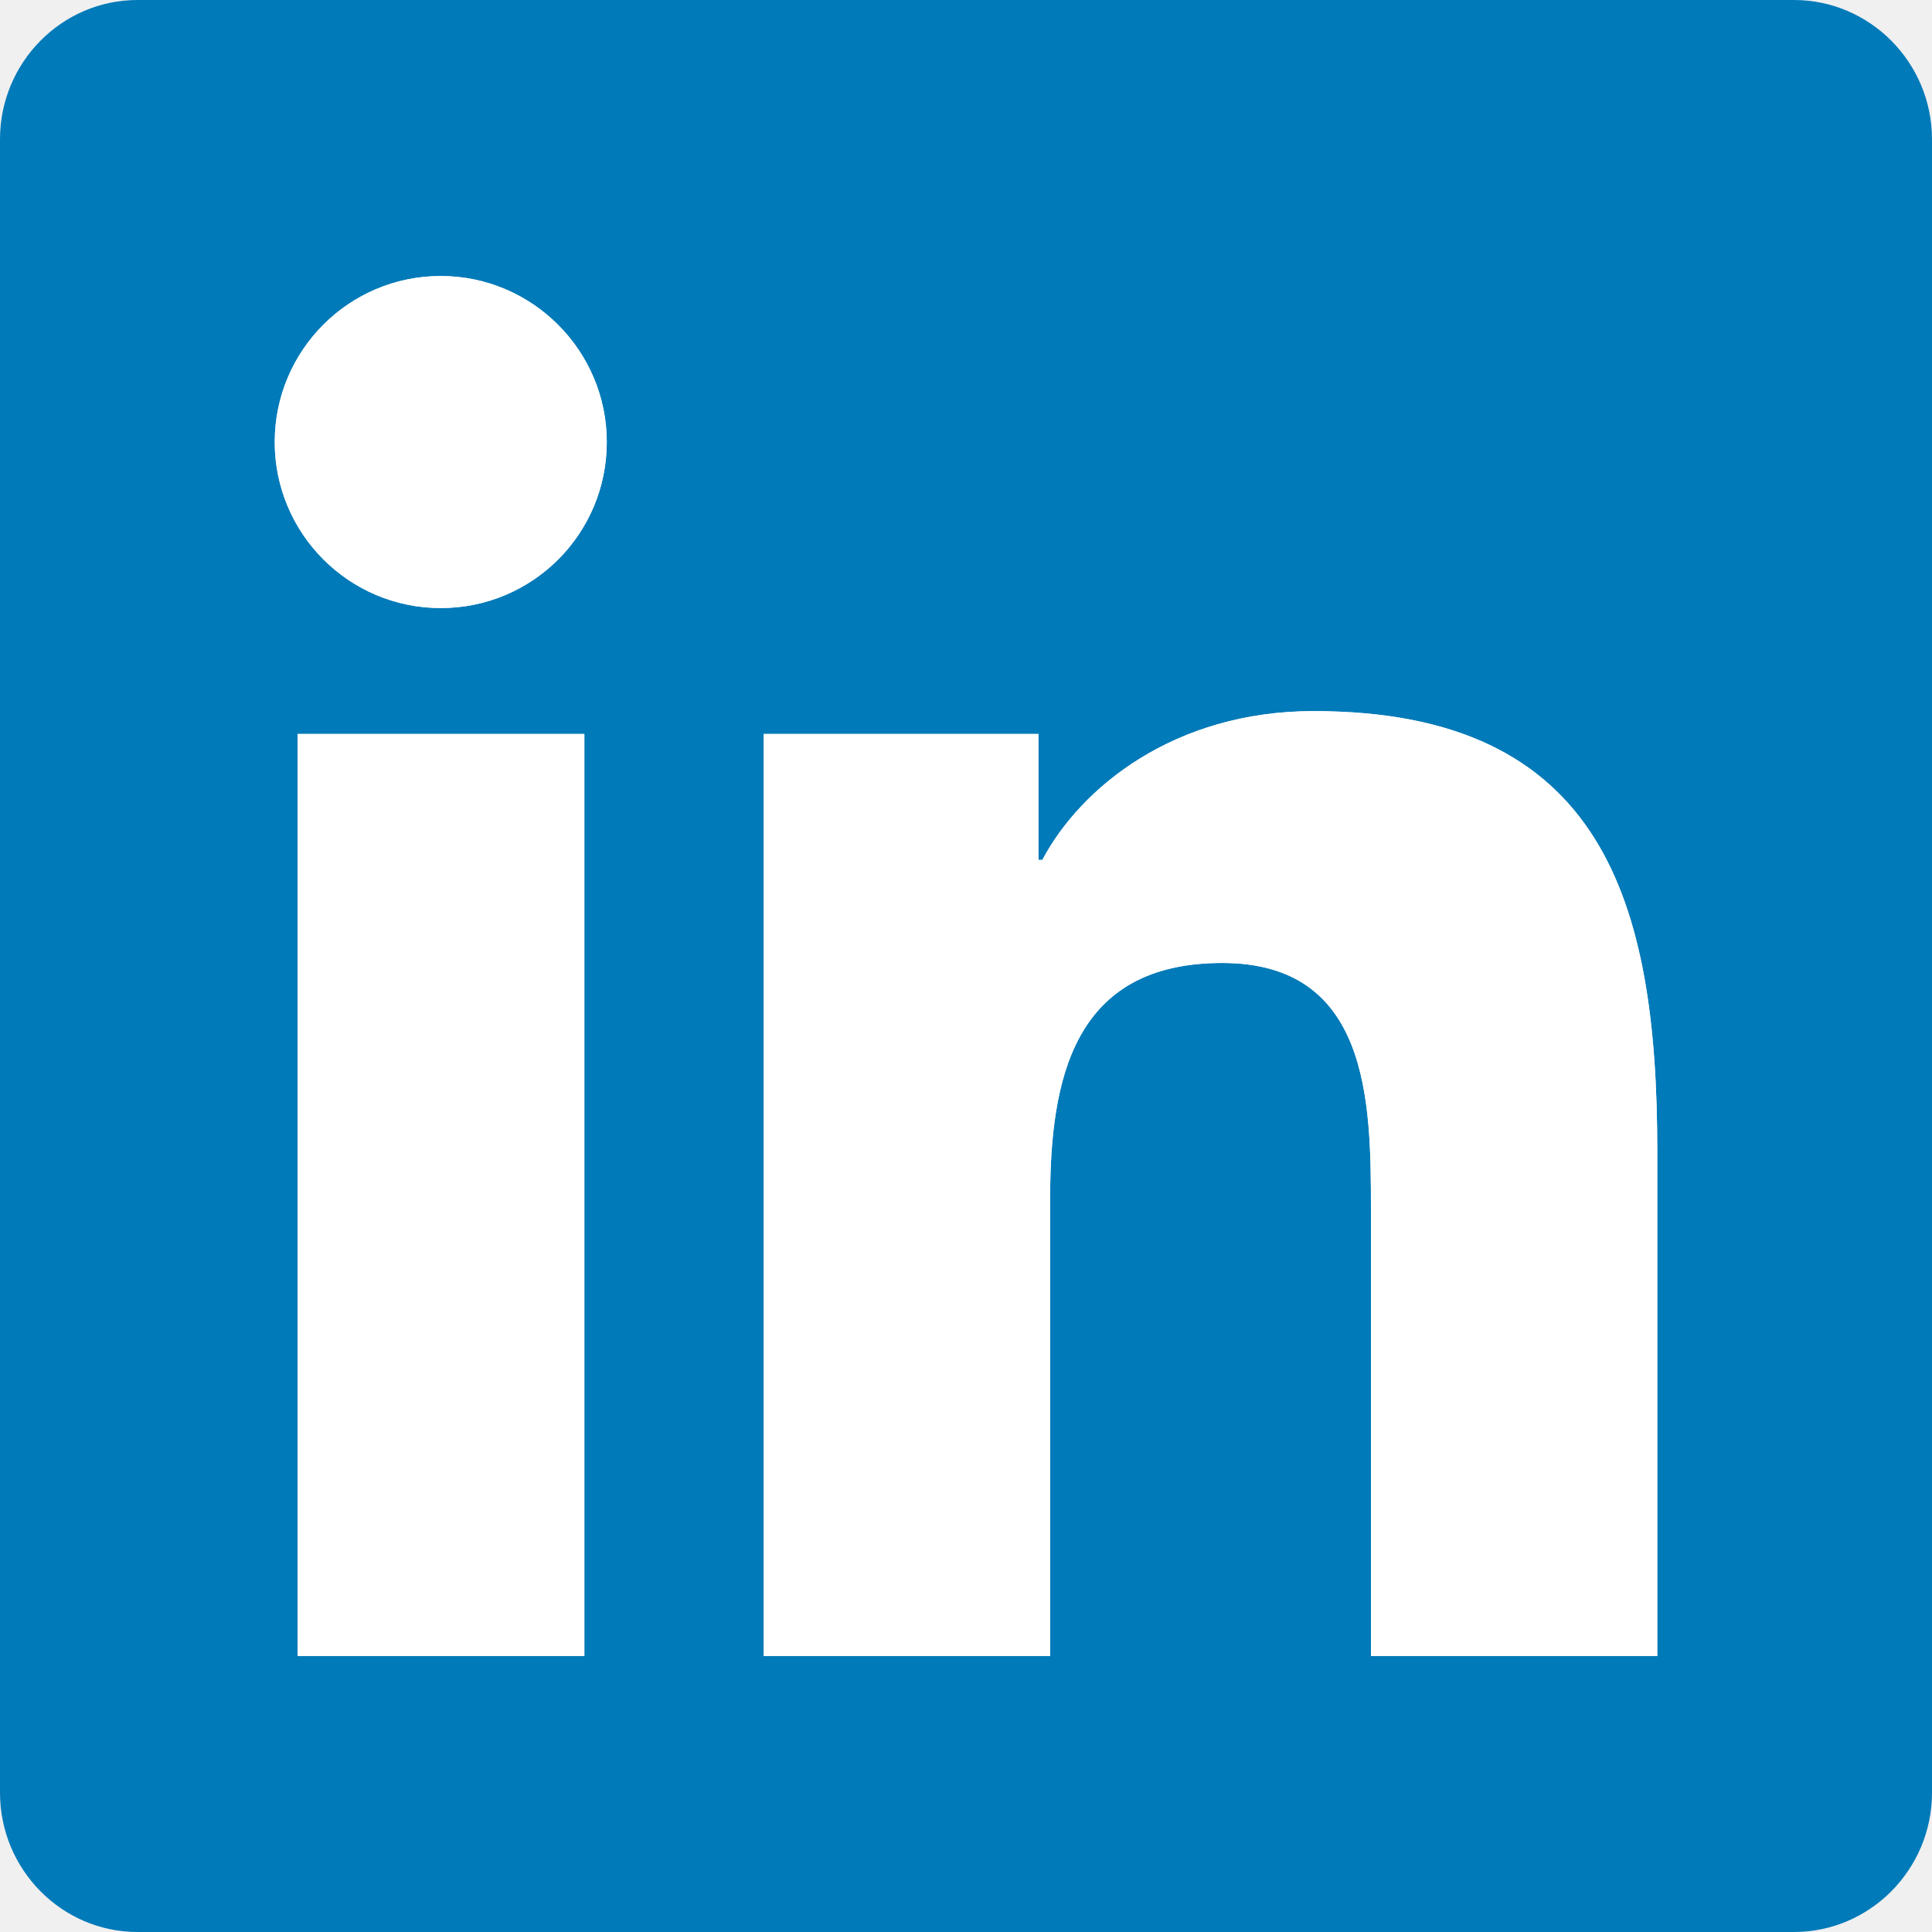
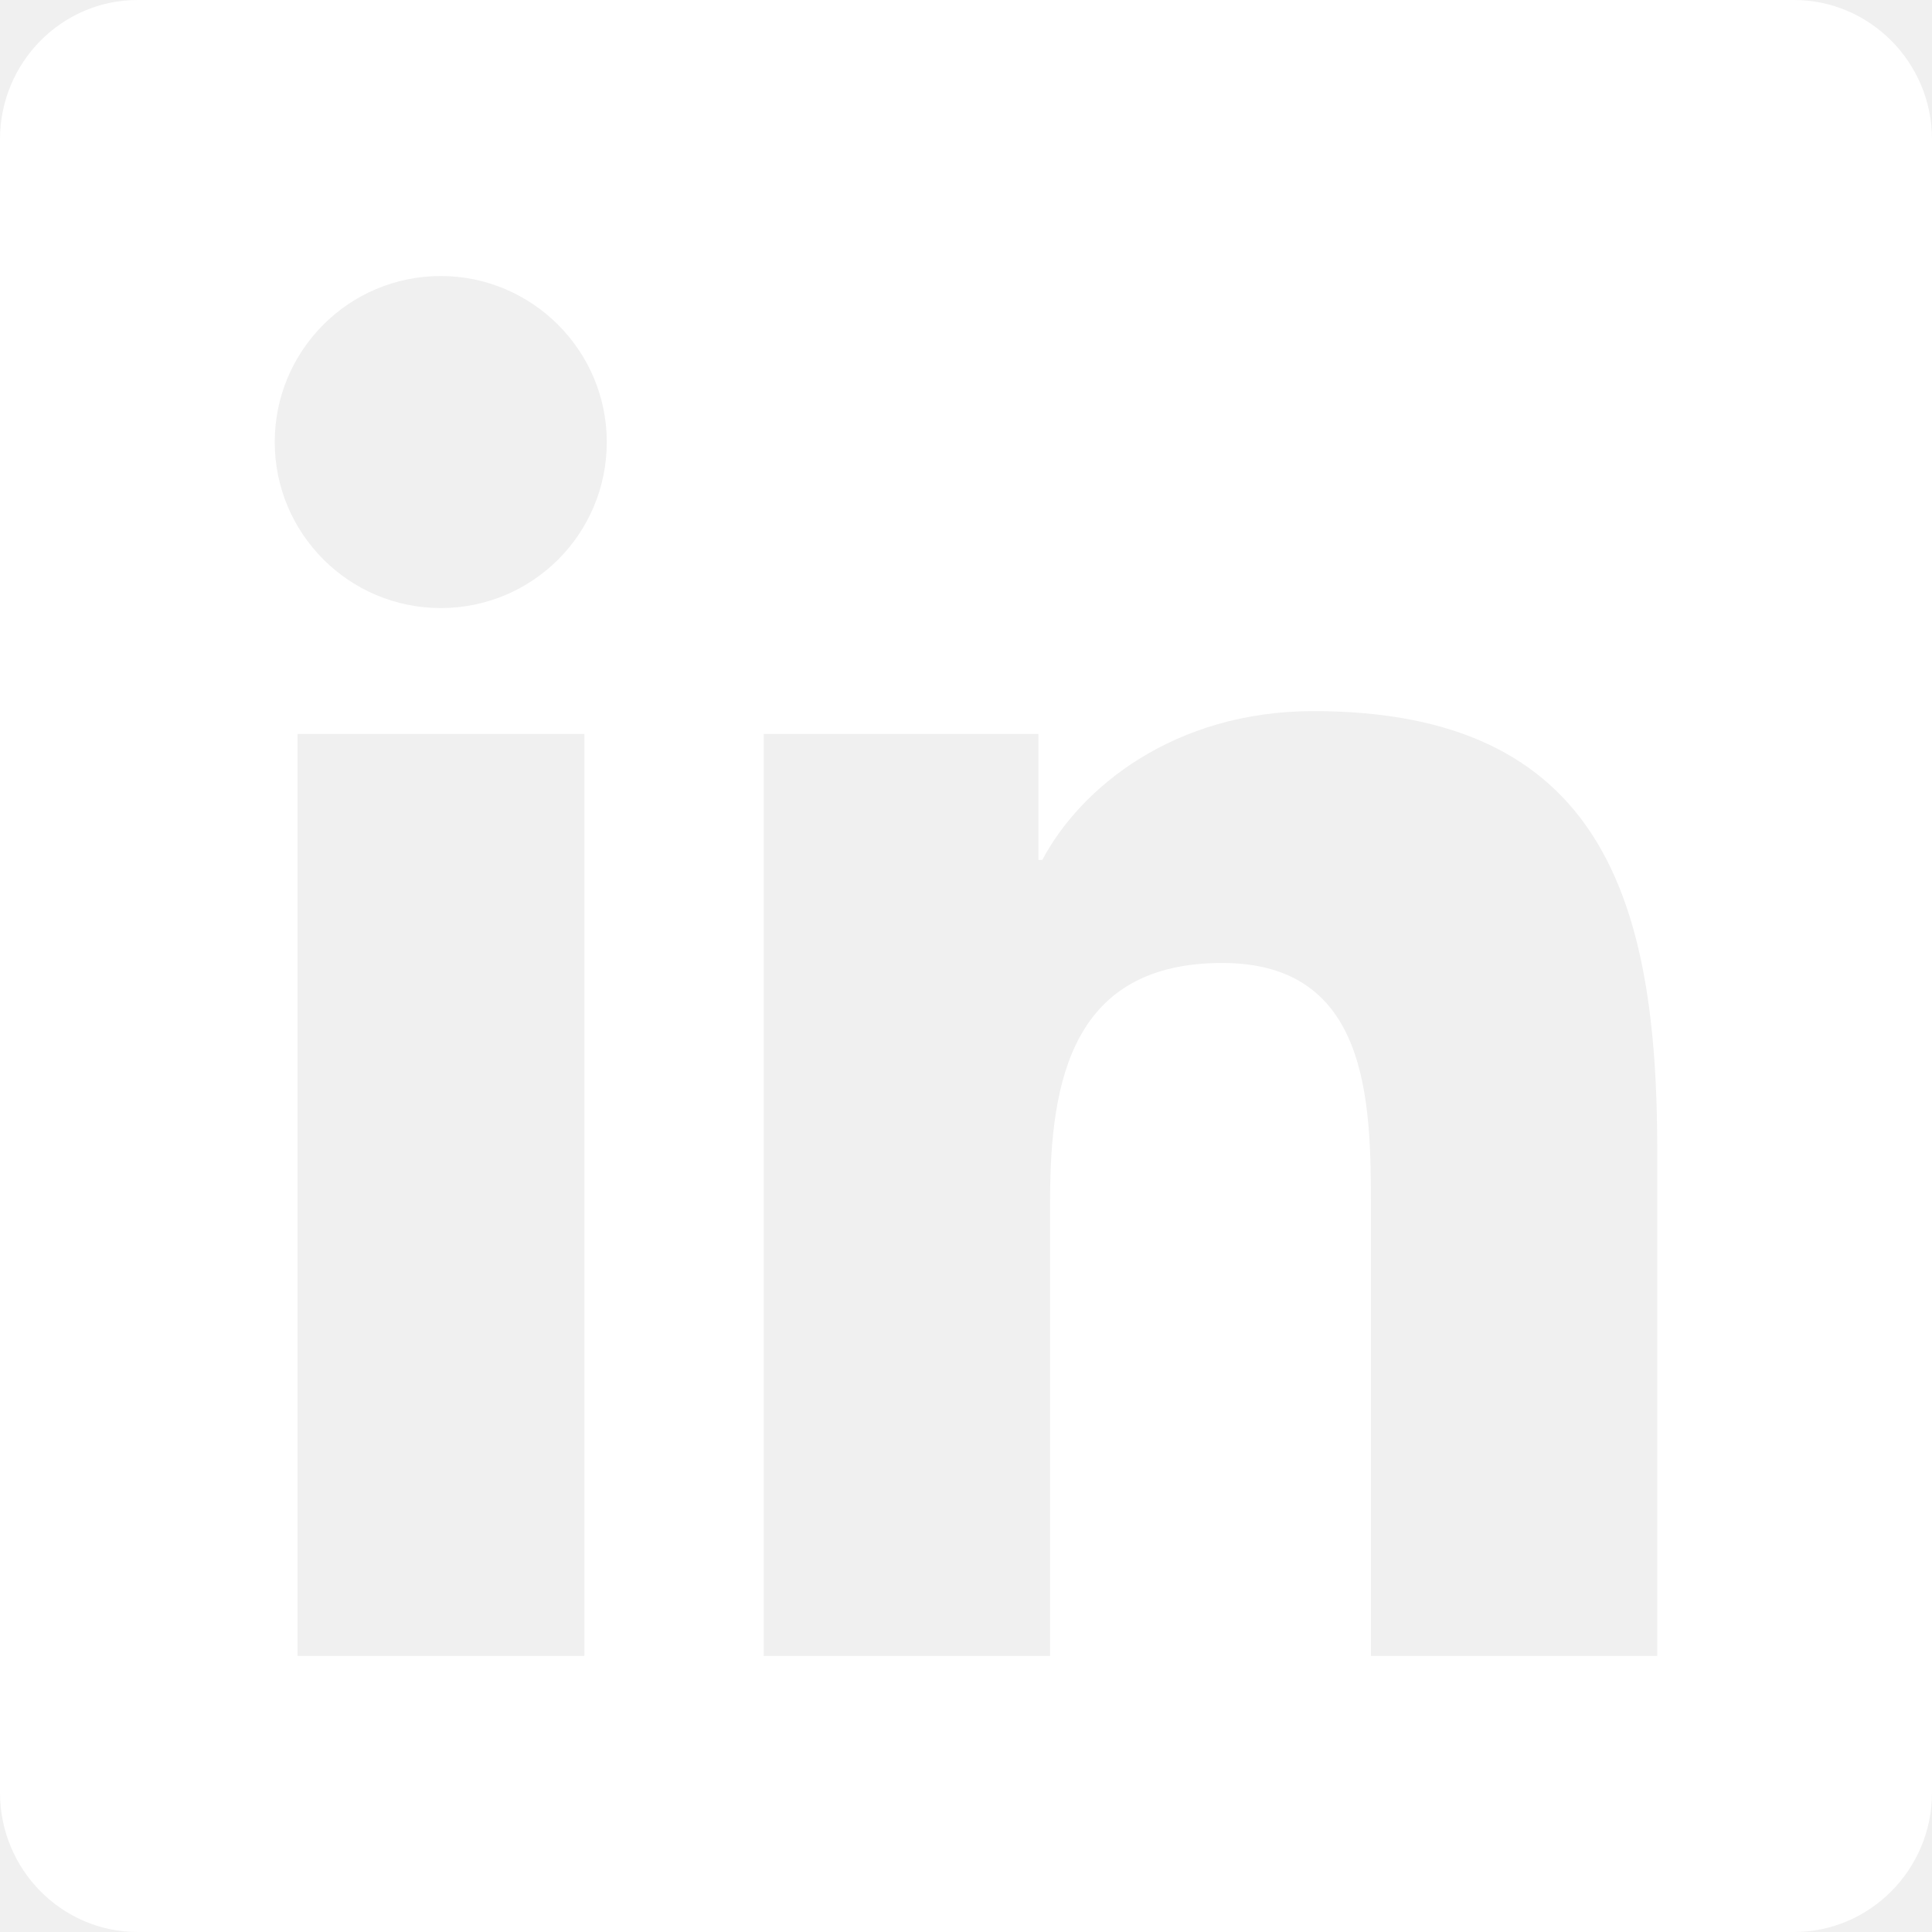
<svg xmlns="http://www.w3.org/2000/svg" width="30" height="30" viewBox="0 0 30 30" fill="none">
-   <path d="M27.857 0H2.136C0.958 0 0 0.971 0 2.163V27.837C0 29.029 0.958 30 2.136 30H27.857C29.036 30 30 29.029 30 27.837V2.163C30 0.971 29.036 0 27.857 0ZM9.067 25.714H4.621V11.397H9.074V25.714H9.067ZM6.844 9.442C5.417 9.442 4.266 8.283 4.266 6.864C4.266 5.444 5.417 4.286 6.844 4.286C8.263 4.286 9.422 5.444 9.422 6.864C9.422 8.29 8.27 9.442 6.844 9.442ZM25.734 25.714H21.288V18.75C21.288 17.089 21.255 14.953 18.978 14.953C16.661 14.953 16.306 16.761 16.306 18.63V25.714H11.859V11.397H16.125V13.353H16.185C16.781 12.228 18.234 11.042 20.397 11.042C24.897 11.042 25.734 14.009 25.734 17.866V25.714Z" fill="#007AB9" />
-   <path d="M9.067 25.714H4.621V11.397H9.074V25.714H9.067ZM6.844 9.442C5.417 9.442 4.266 8.283 4.266 6.864C4.266 5.444 5.417 4.286 6.844 4.286C8.263 4.286 9.422 5.444 9.422 6.864C9.422 8.29 8.27 9.442 6.844 9.442ZM25.734 25.714H21.288V18.75C21.288 17.089 21.255 14.953 18.978 14.953C16.661 14.953 16.306 16.761 16.306 18.629V25.714H11.859V11.397H16.125V13.353H16.185C16.781 12.228 18.234 11.042 20.397 11.042C24.897 11.042 25.734 14.009 25.734 17.866V25.714Z" fill="white" />
+   <path d="M27.857 0H2.136C0.958 0 0 0.971 0 2.163V27.837C0 29.029 0.958 30 2.136 30H27.857C29.036 30 30 29.029 30 27.837V2.163C30 0.971 29.036 0 27.857 0ZM9.067 25.714H4.621V11.397H9.074V25.714H9.067ZM6.844 9.442C5.417 9.442 4.266 8.283 4.266 6.864C4.266 5.444 5.417 4.286 6.844 4.286C8.263 4.286 9.422 5.444 9.422 6.864C9.422 8.29 8.27 9.442 6.844 9.442ZM25.734 25.714H21.288V18.75C21.288 17.089 21.255 14.953 18.978 14.953C16.661 14.953 16.306 16.761 16.306 18.63V25.714H11.859V11.397H16.125V13.353H16.185C16.781 12.228 18.234 11.042 20.397 11.042C24.897 11.042 25.734 14.009 25.734 17.866V25.714Z" fill="white" />
</svg>
